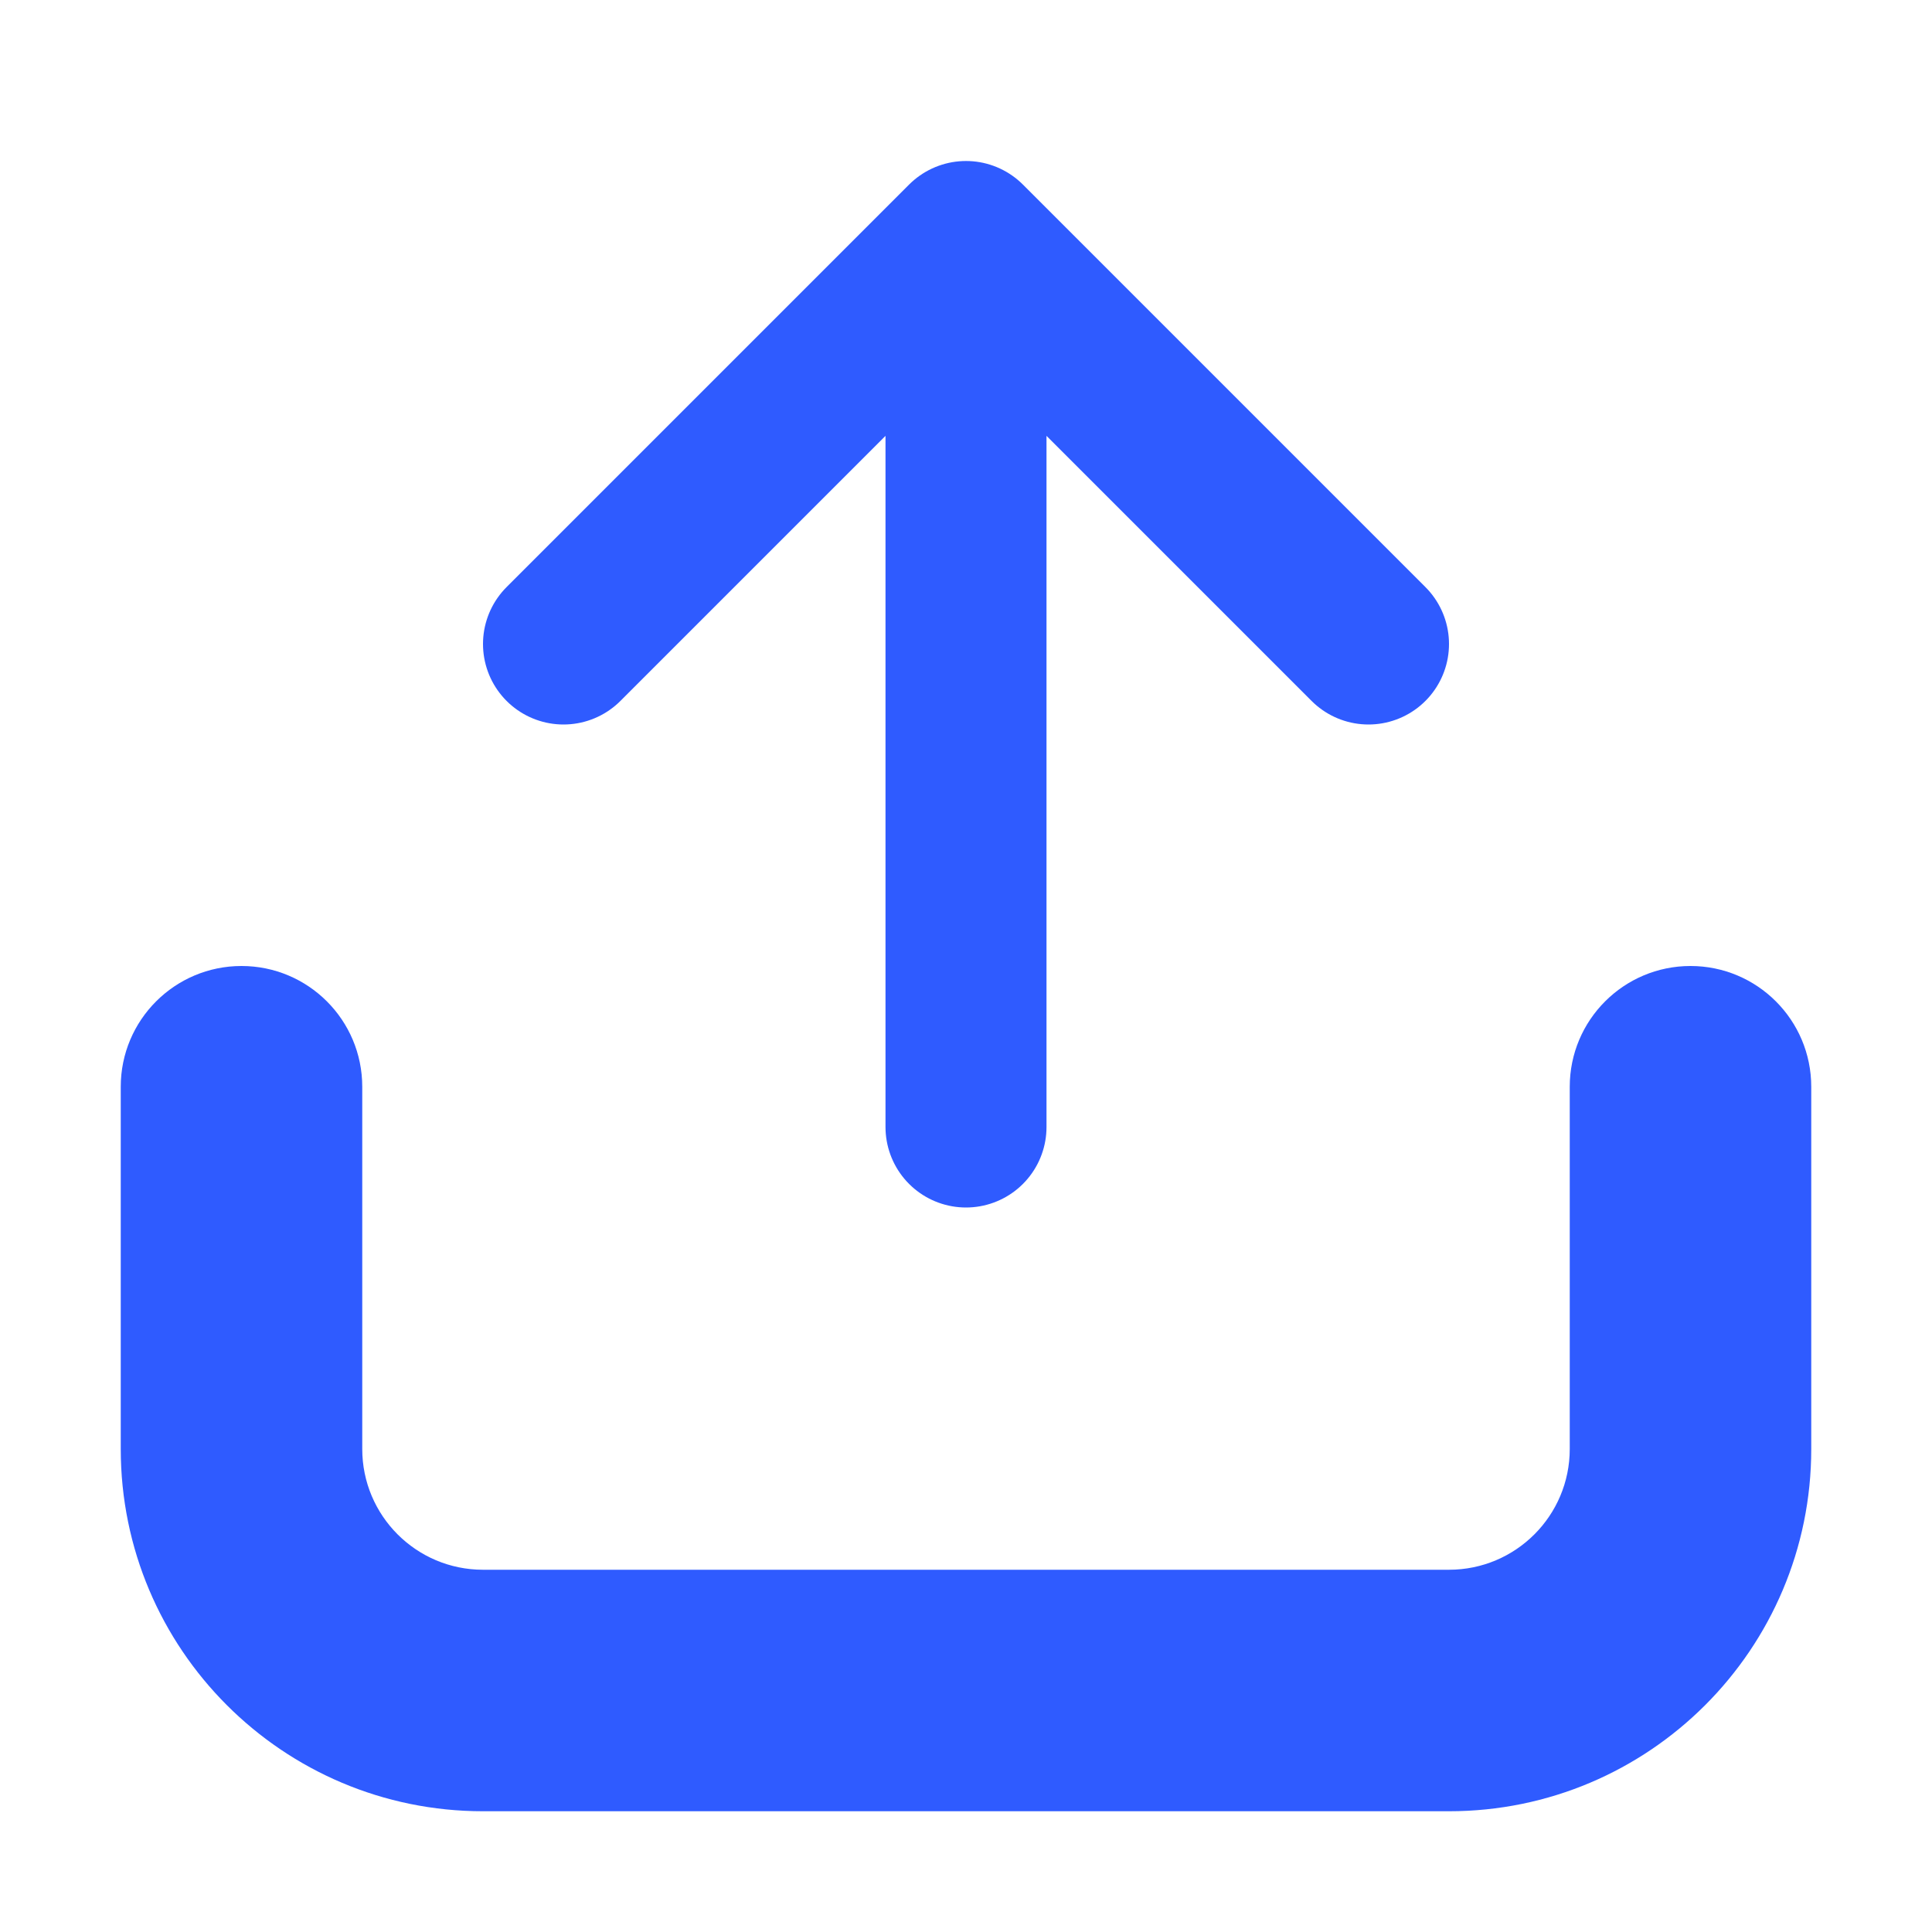
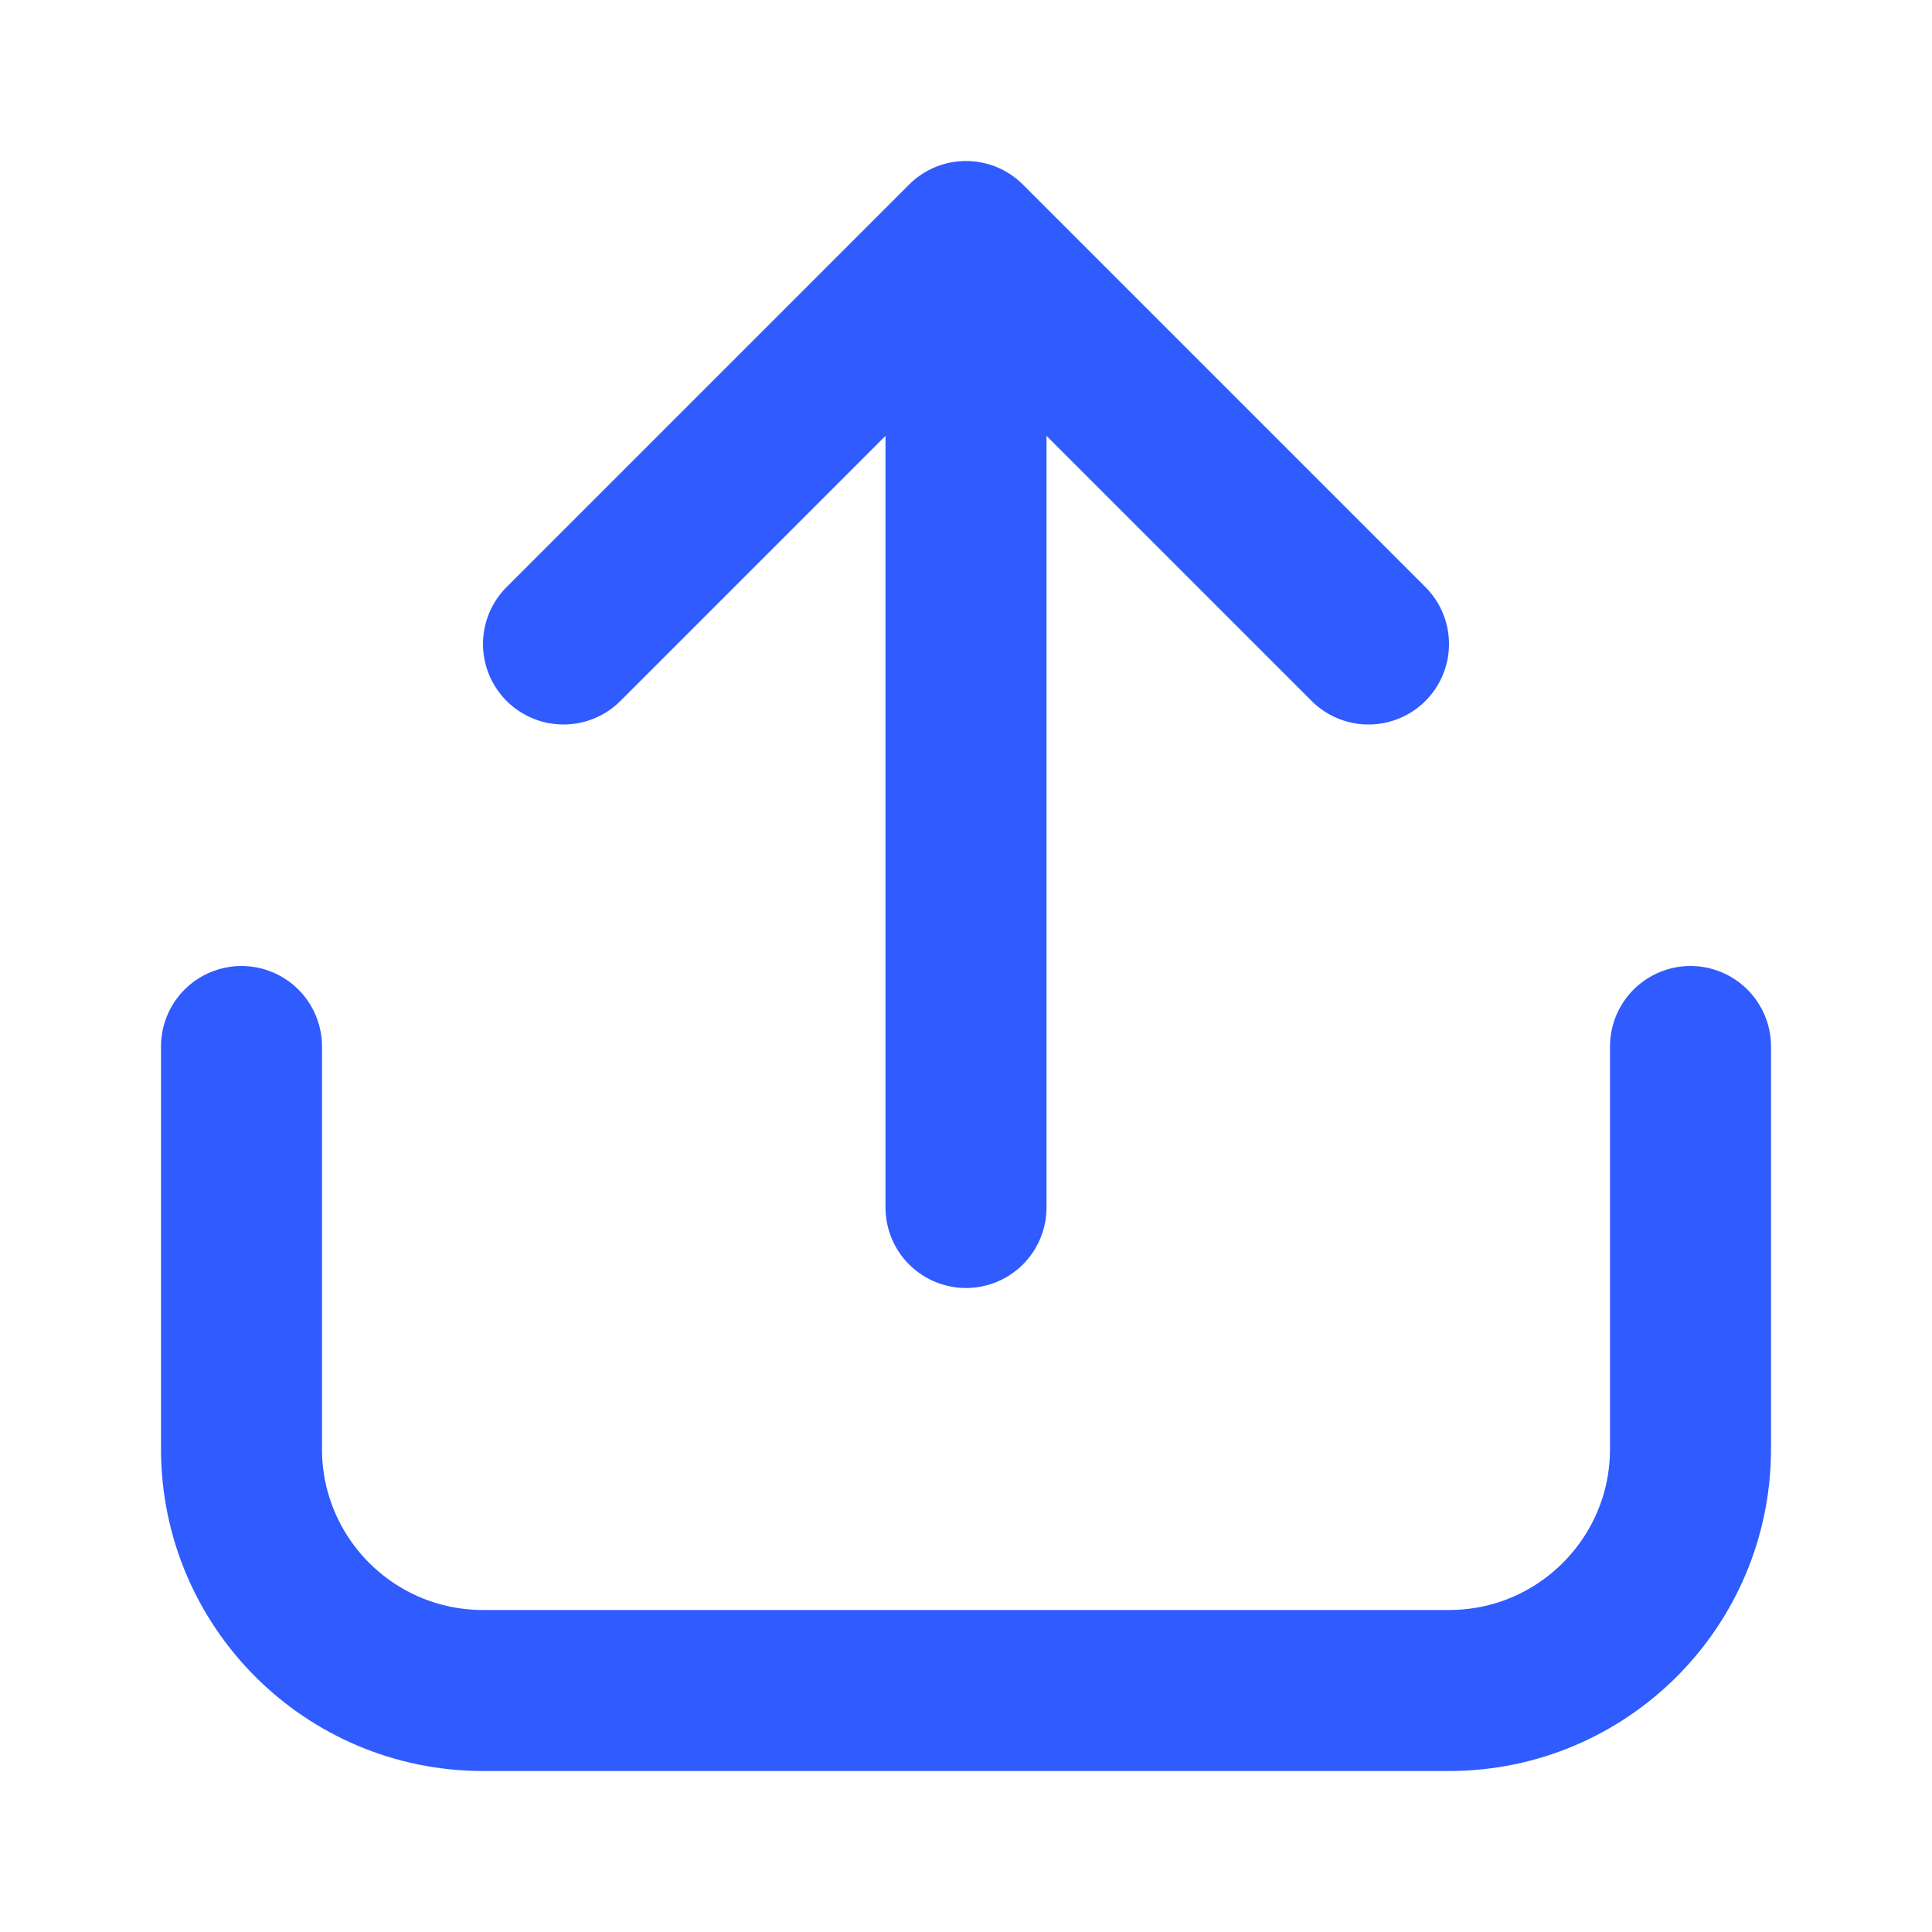
<svg xmlns="http://www.w3.org/2000/svg" viewBox="0 0 24 24" fill="currentColor" color="#2F5BFF" aria-hidden="true">
  <g data-tone="primary">
-     <path d="M12 14V3m-5 5 5-5 5 5" fill="none" stroke="currentColor" stroke-width="2" stroke-linecap="round" stroke-linejoin="round" />
-     <path d="M3 12 A1.5 1.5 0 0 1 4.5 13.5 L4.5 18 A1.5 1.5 0 0 0 6 19.5 L18 19.5 A1.5 1.5 0 0 0 19.5 18 L19.5 13.5 A1.5 1.5 0 0 1 22.5 13.5 L22.5 18 A4.5 4.5 0 0 1 18 22.5 L6 22.5 A4.5 4.5 0 0 1 1.5 18 L1.5 13.5 A1.5 1.5 0 0 1 3 12 Z" />
+     <path d="M12 15V3m-5 5 5-5 5 5M3 13v5a3 3 0 0 0 3 3h12a3 3 0 0 0 3-3v-5" fill="none" stroke="currentColor" stroke-width="2" stroke-linecap="round" stroke-linejoin="round" />
  </g>
</svg>
